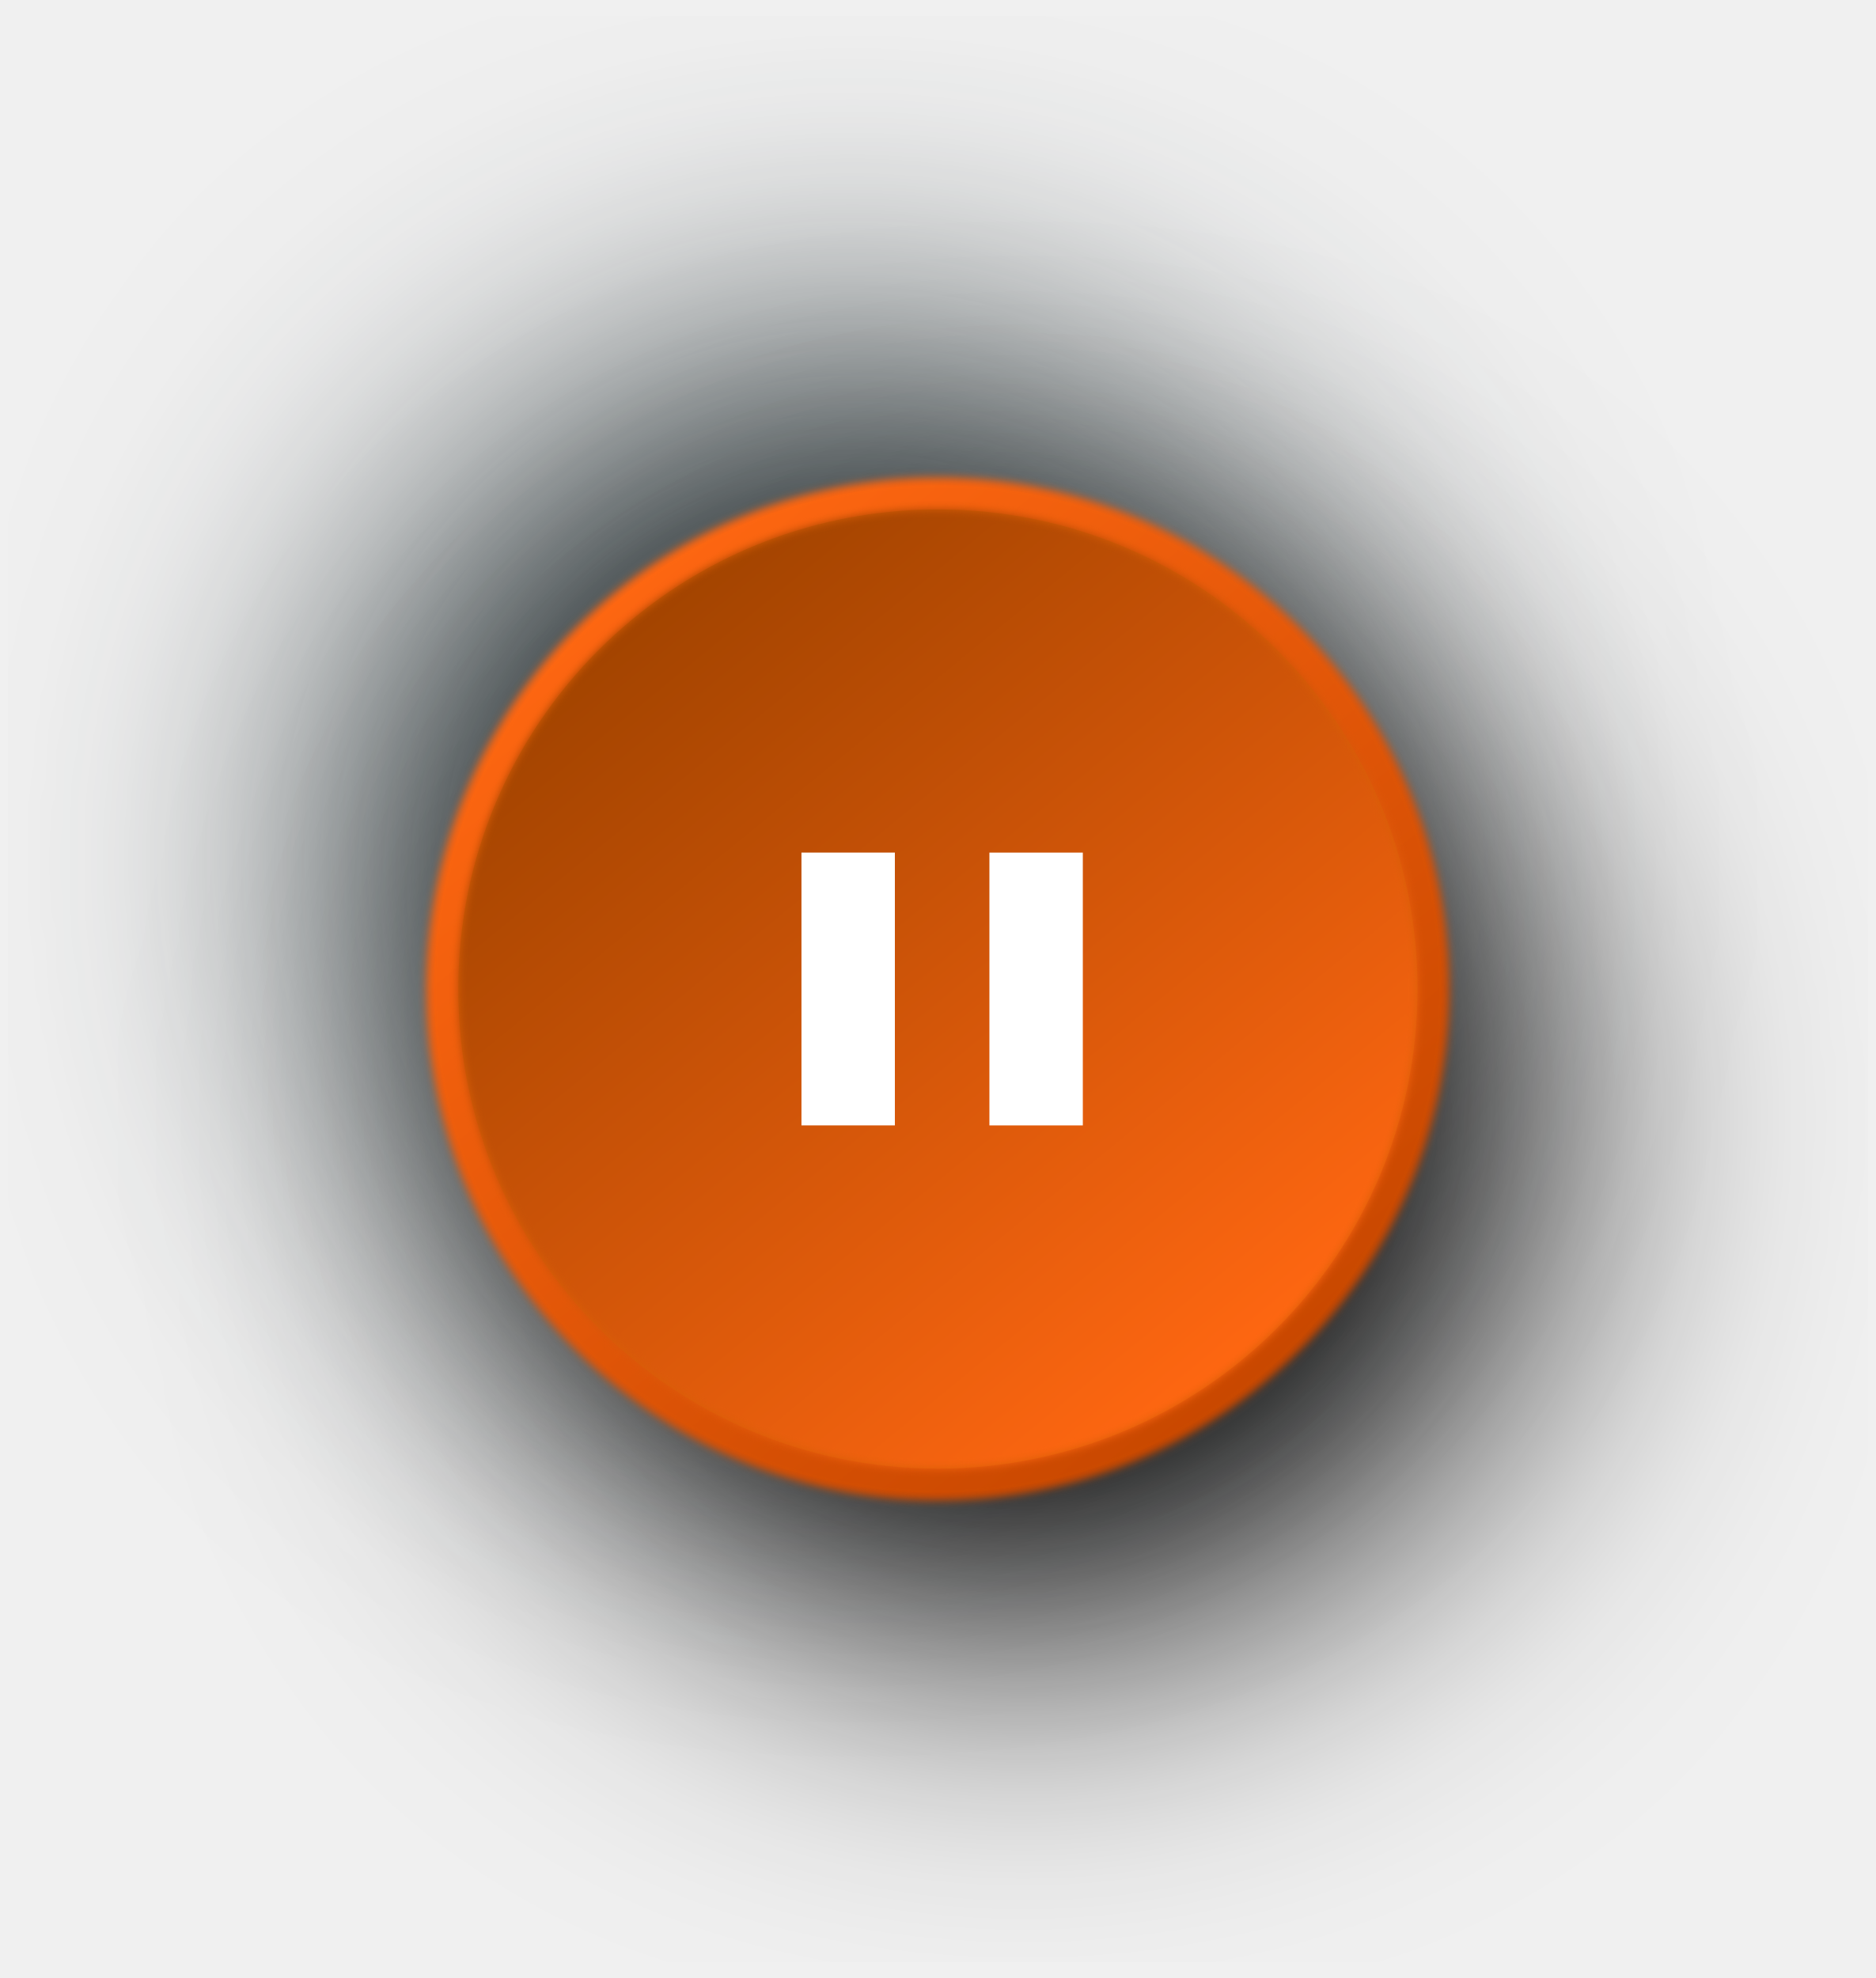
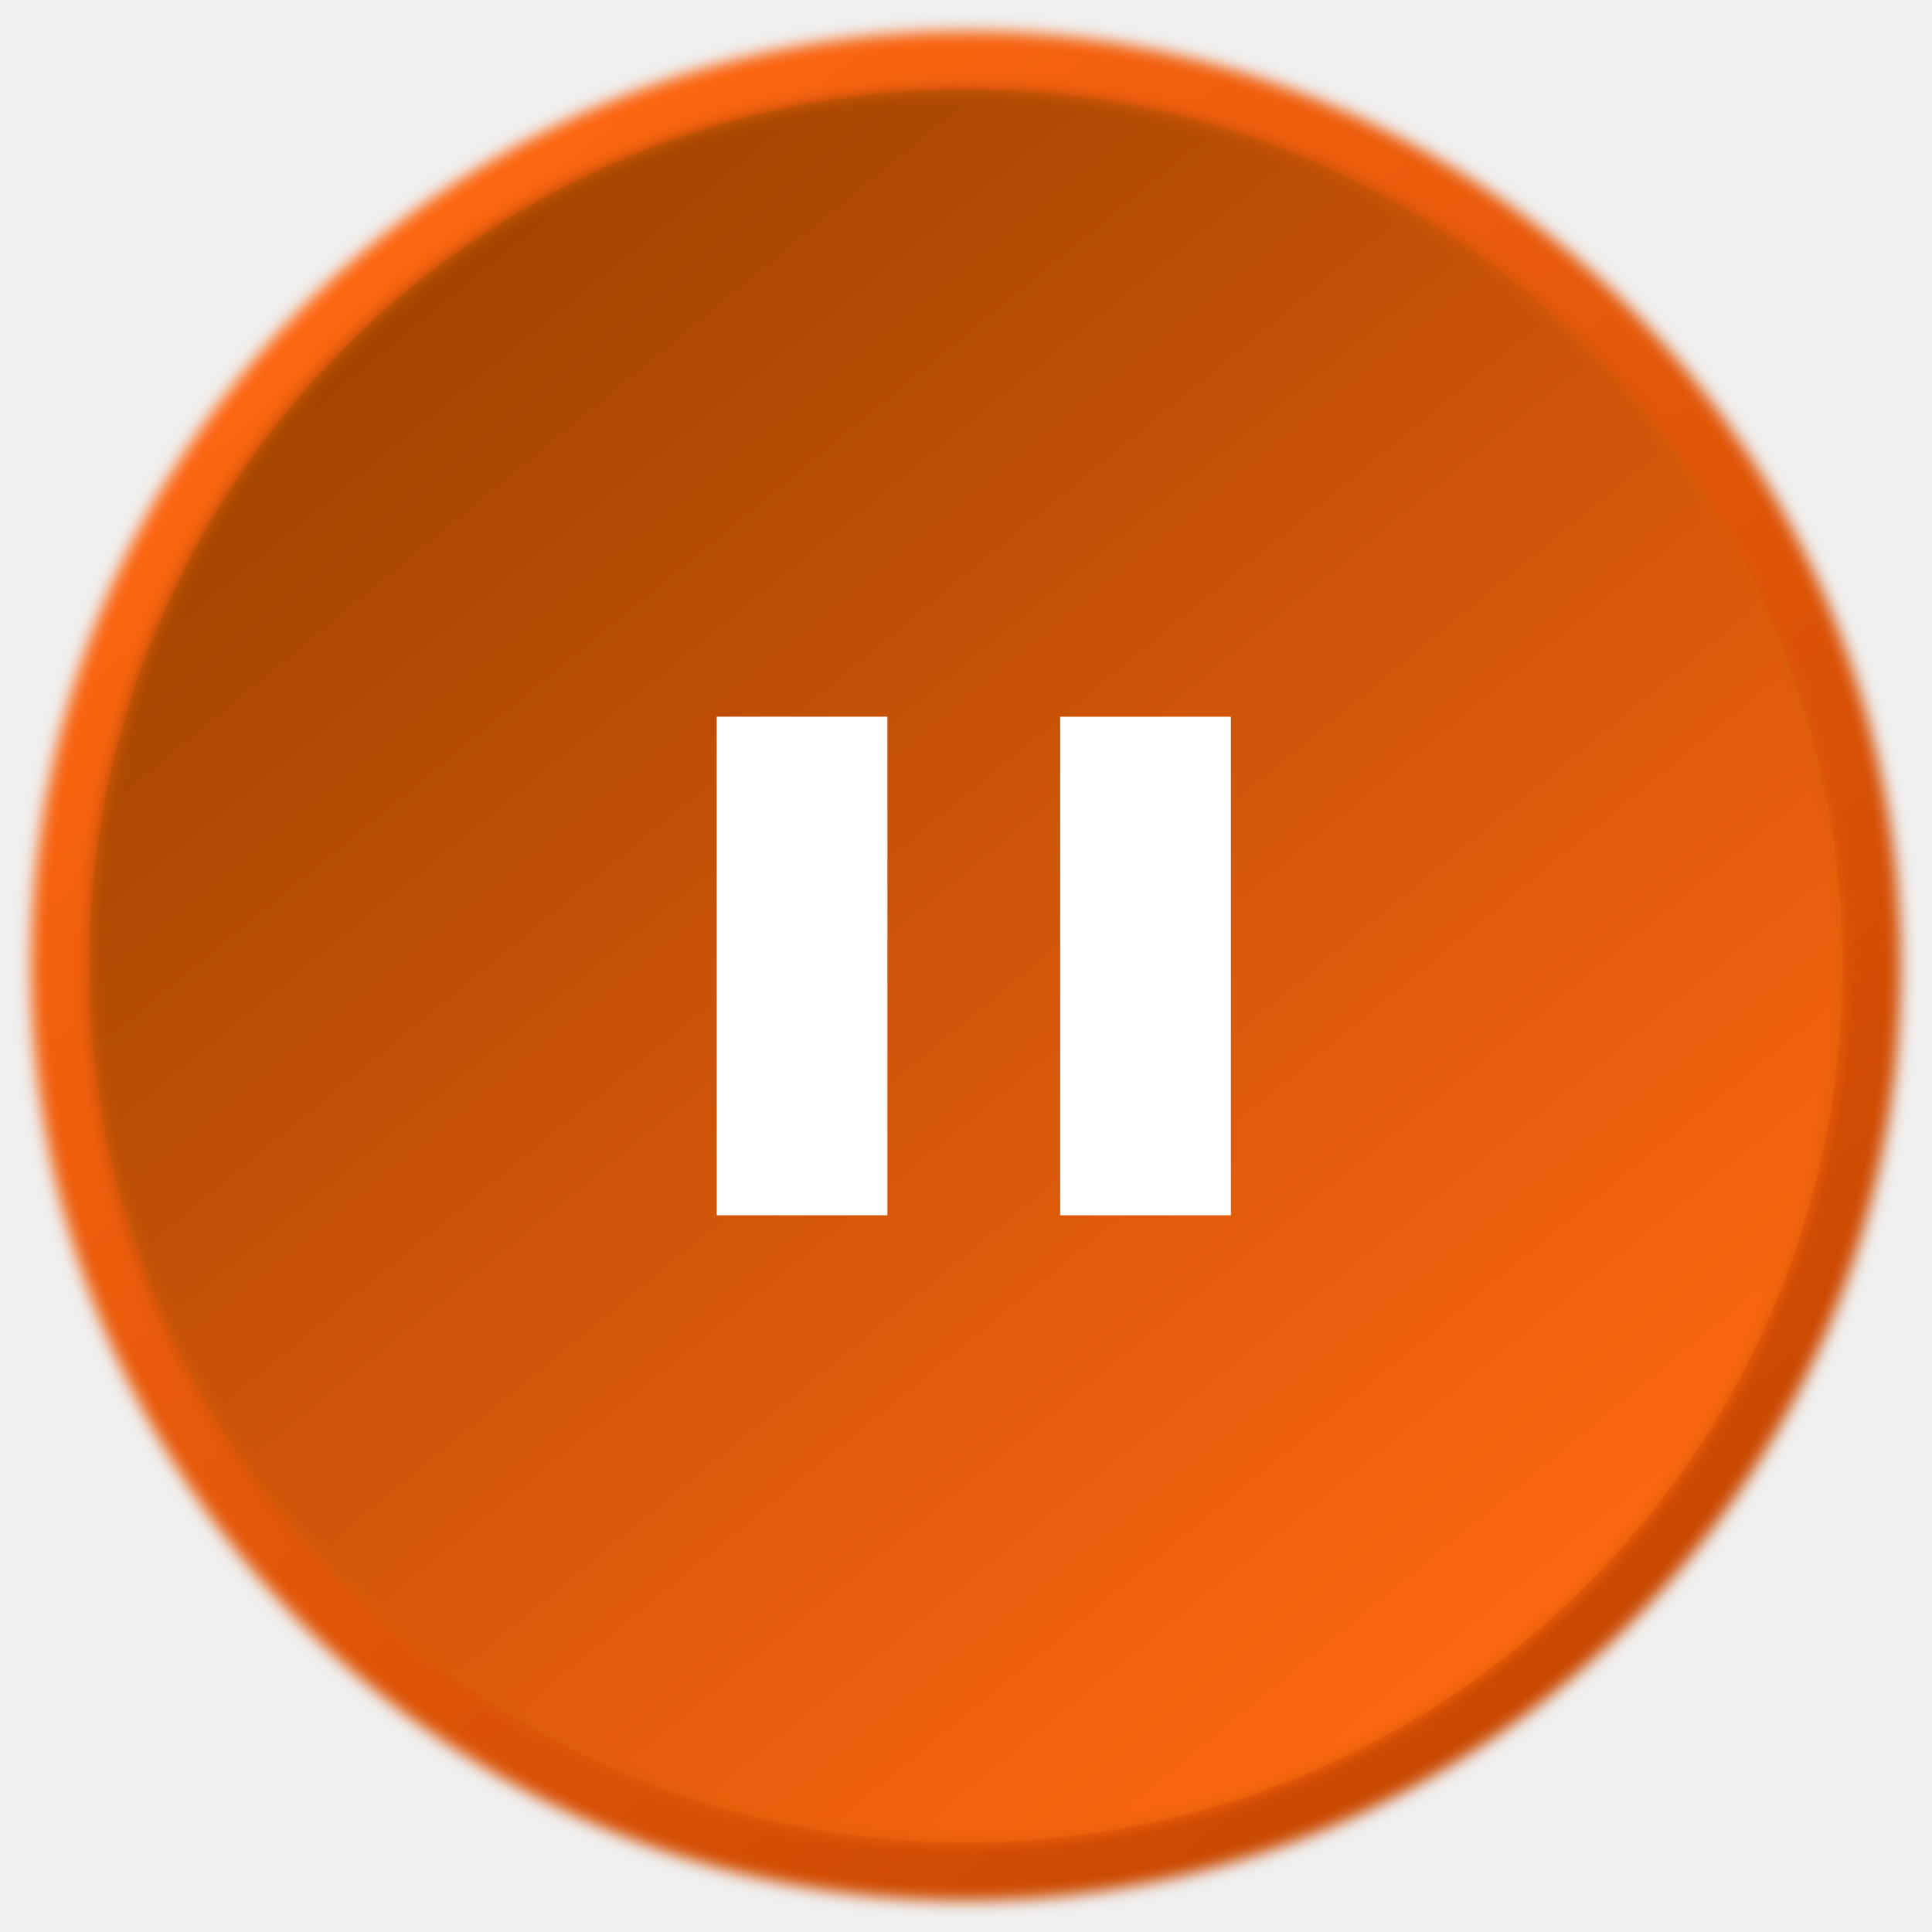
- <svg xmlns="http://www.w3.org/2000/svg" width="110" height="116" viewBox="0 0 110 116" fill="none">
-   <g filter="url(#filter0_dd)">
-     <rect x="84.531" y="87.531" width="59.062" height="59.062" rx="29.531" transform="rotate(-180 84.5312 87.5312)" fill="url(#paint0_linear)" />
+ <svg xmlns="http://www.w3.org/2000/svg" width="62" height="62" viewBox="0 0 62 62" fill="none">
+   <rect x="60.531" y="60.531" width="59.062" height="59.062" rx="29.531" transform="rotate(-180 60.5312 60.5312)" fill="url(#paint0_linear)" />
+   <g filter="url(#filter0_f)">
+     <rect x="61" y="61" width="60" height="60" rx="30" transform="rotate(-180 61 61)" fill="url(#paint1_linear)" />
  </g>
+   <rect x="58.875" y="58.875" width="55.75" height="55.75" rx="27.875" transform="rotate(-180 58.875 58.875)" fill="url(#paint2_linear)" stroke="#D95E05" stroke-width="0.5" />
  <g filter="url(#filter1_f)">
-     <rect x="85" y="88" width="60" height="60" rx="30" transform="rotate(-180 85 88)" fill="url(#paint1_linear)" />
+     <rect x="59.125" y="59.125" width="56.25" height="56.25" rx="28.125" transform="rotate(-180 59.125 59.125)" fill="url(#paint3_linear)" />
  </g>
-   <rect x="82.875" y="85.875" width="55.75" height="55.75" rx="27.875" transform="rotate(-180 82.875 85.875)" fill="url(#paint2_linear)" stroke="#D95E05" stroke-width="0.5" />
-   <g filter="url(#filter2_f)">
-     <rect x="83.125" y="86.125" width="56.25" height="56.25" rx="28.125" transform="rotate(-180 83.125 86.125)" fill="url(#paint3_linear)" />
-   </g>
-   <path d="M58.022 50.001H63.5V66H58.022V50.001ZM47 65.999V50H52.478V65.999H47Z" fill="white" />
+   <path d="M34.022 23.001H39.5V39H34.022V23.001ZM23 38.999V23H28.478V38.999H23Z" fill="white" />
  <defs>
-     <filter id="filter0_dd" x="0.469" y="0.969" width="109.062" height="114.062" filterUnits="userSpaceOnUse" color-interpolation-filters="sRGB">
-       <feFlood flood-opacity="0" result="BackgroundImageFix" />
-       <feColorMatrix in="SourceAlpha" type="matrix" values="0 0 0 0 0 0 0 0 0 0 0 0 0 0 0 0 0 0 127 0" />
-       <feOffset dx="-5" dy="-7.5" />
-       <feGaussianBlur stdDeviation="10" />
-       <feColorMatrix type="matrix" values="0 0 0 0 0.183 0 0 0 0 0.225 0 0 0 0 0.237 0 0 0 1 0" />
-       <feBlend mode="normal" in2="BackgroundImageFix" result="effect1_dropShadow" />
-       <feColorMatrix in="SourceAlpha" type="matrix" values="0 0 0 0 0 0 0 0 0 0 0 0 0 0 0 0 0 0 127 0" />
-       <feOffset dx="5" dy="7.5" />
-       <feGaussianBlur stdDeviation="10" />
-       <feColorMatrix type="matrix" values="0 0 0 0 0 0 0 0 0 0 0 0 0 0 0 0 0 0 1 0" />
-       <feBlend mode="normal" in2="effect1_dropShadow" result="effect2_dropShadow" />
-       <feBlend mode="normal" in="SourceGraphic" in2="effect2_dropShadow" result="shape" />
-     </filter>
-     <filter id="filter1_f" x="24.5" y="27.5" width="61" height="61" filterUnits="userSpaceOnUse" color-interpolation-filters="sRGB">
+     <filter id="filter0_f" x="0.5" y="0.5" width="61" height="61" filterUnits="userSpaceOnUse" color-interpolation-filters="sRGB">
      <feFlood flood-opacity="0" result="BackgroundImageFix" />
      <feBlend mode="normal" in="SourceGraphic" in2="BackgroundImageFix" result="shape" />
      <feGaussianBlur stdDeviation="0.25" result="effect1_foregroundBlur" />
    </filter>
-     <filter id="filter2_f" x="26.375" y="29.375" width="57.25" height="57.25" filterUnits="userSpaceOnUse" color-interpolation-filters="sRGB">
+     <filter id="filter1_f" x="2.375" y="2.375" width="57.25" height="57.25" filterUnits="userSpaceOnUse" color-interpolation-filters="sRGB">
      <feFlood flood-opacity="0" result="BackgroundImageFix" />
      <feBlend mode="normal" in="SourceGraphic" in2="BackgroundImageFix" result="shape" />
      <feGaussianBlur stdDeviation="0.25" result="effect1_foregroundBlur" />
    </filter>
-     <linearGradient id="paint0_linear" x1="133.526" y1="139.882" x2="93.927" y2="95.585" gradientUnits="userSpaceOnUse">
+     <linearGradient id="paint0_linear" x1="109.526" y1="112.882" x2="69.927" y2="68.585" gradientUnits="userSpaceOnUse">
      <stop stop-color="#FD8211" />
      <stop offset="1" stop-color="#C98500" />
    </linearGradient>
-     <linearGradient id="paint1_linear" x1="134.5" y1="140.5" x2="97" y2="94.75" gradientUnits="userSpaceOnUse">
+     <linearGradient id="paint1_linear" x1="110.5" y1="113.5" x2="73" y2="67.75" gradientUnits="userSpaceOnUse">
      <stop stop-color="#FD6611" />
      <stop offset="1" stop-color="#C94800" />
    </linearGradient>
-     <linearGradient id="paint2_linear" x1="129.531" y1="135.344" x2="94.375" y2="92.453" gradientUnits="userSpaceOnUse">
+     <linearGradient id="paint2_linear" x1="105.531" y1="108.344" x2="70.375" y2="65.453" gradientUnits="userSpaceOnUse">
      <stop stop-color="#A35800" />
      <stop offset="1" stop-color="#FD6611" />
    </linearGradient>
-     <linearGradient id="paint3_linear" x1="129.531" y1="135.344" x2="94.375" y2="92.453" gradientUnits="userSpaceOnUse">
+     <linearGradient id="paint3_linear" x1="105.531" y1="108.344" x2="70.375" y2="65.453" gradientUnits="userSpaceOnUse">
      <stop stop-color="#A34400" />
      <stop offset="1" stop-color="#FD6611" />
    </linearGradient>
  </defs>
</svg>
